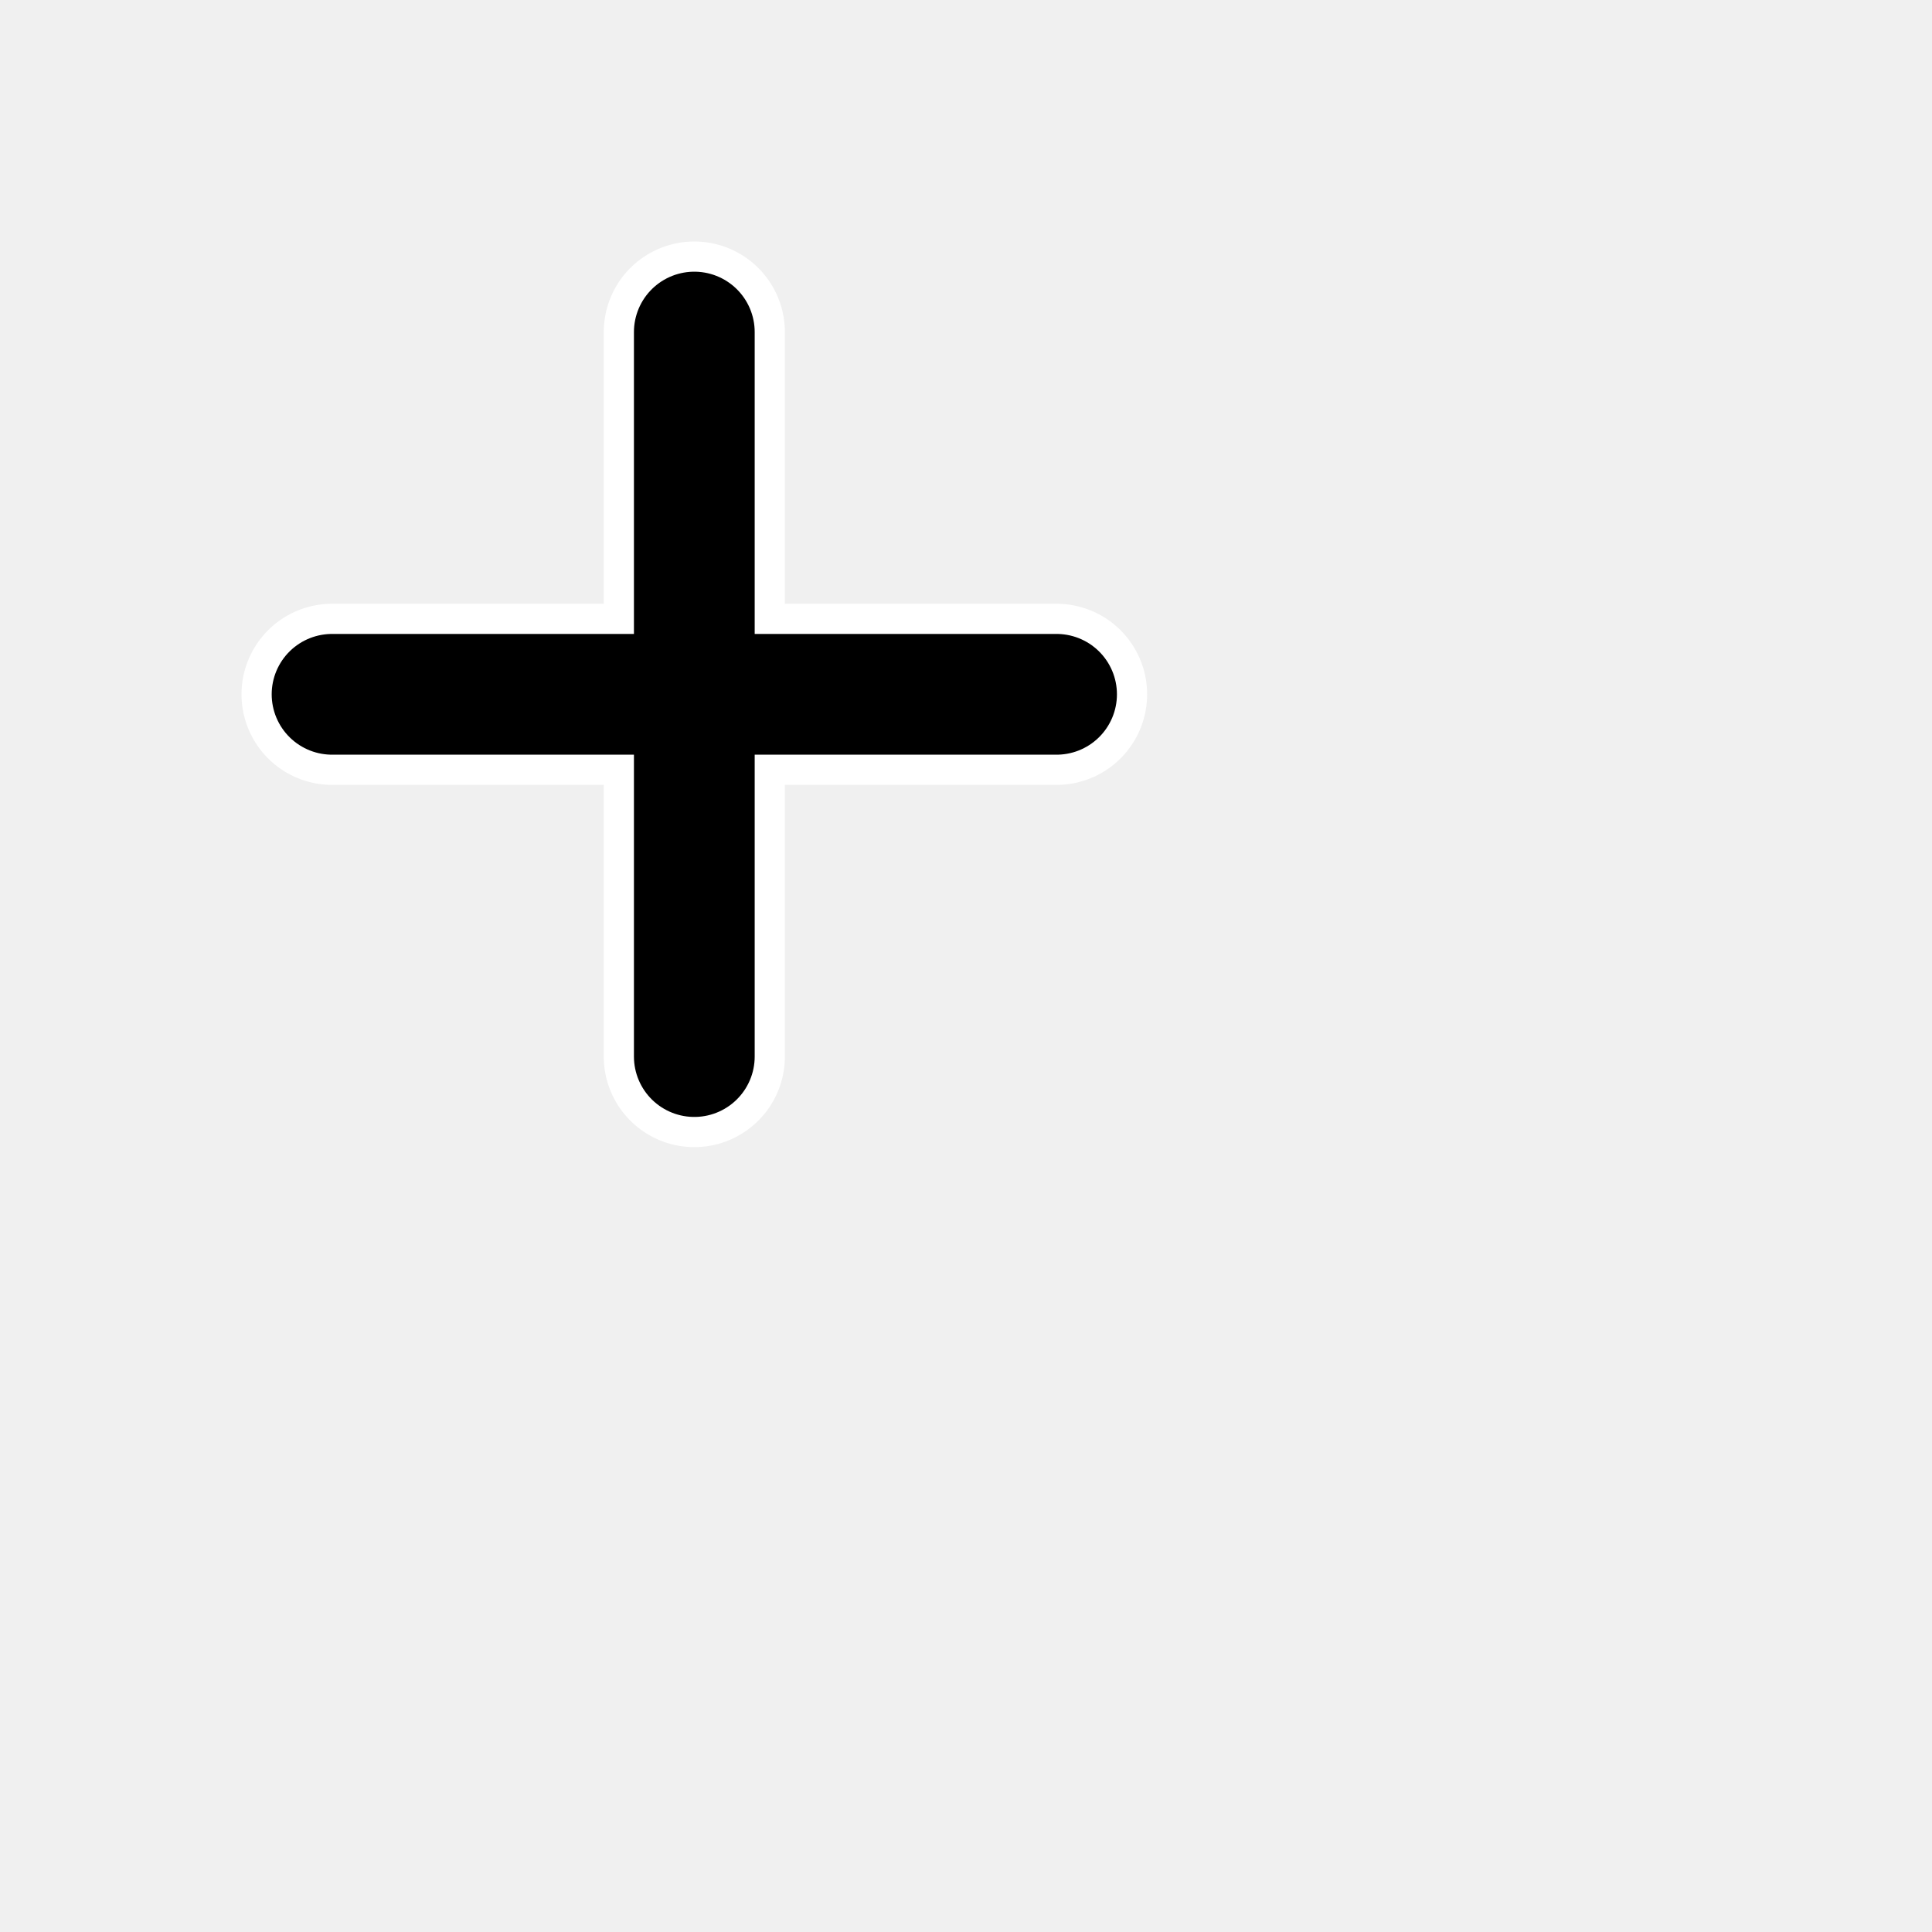
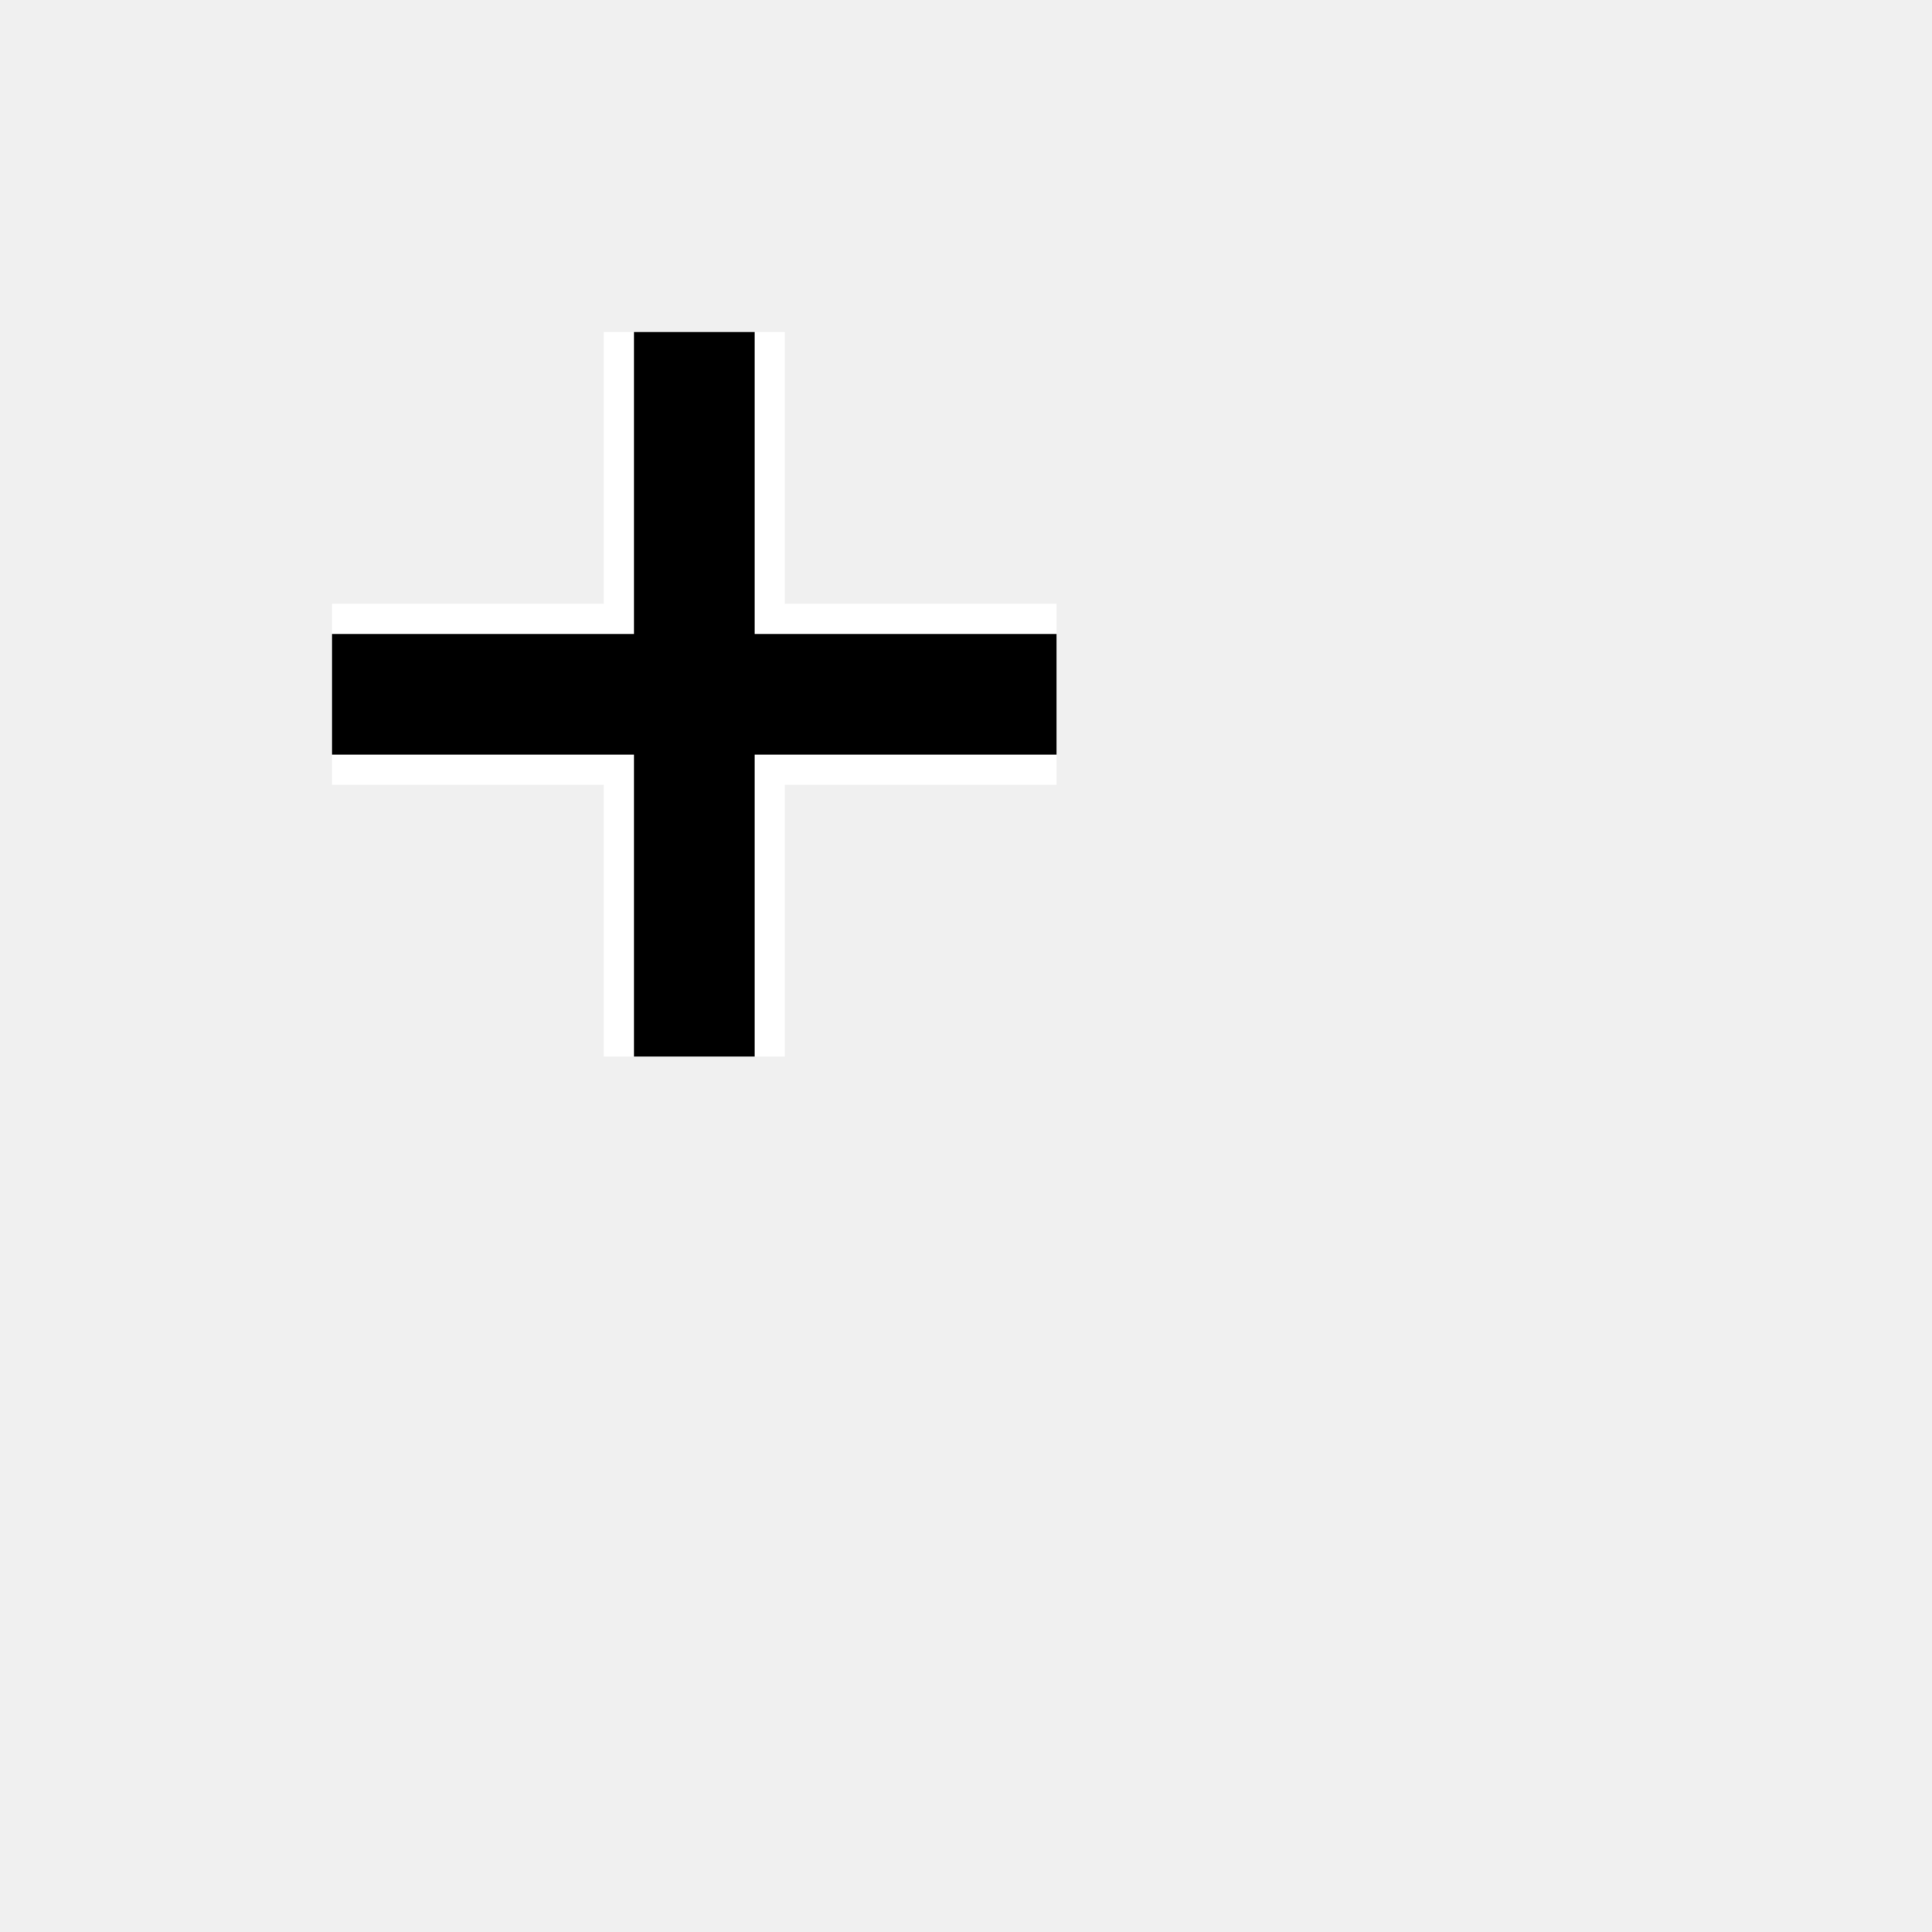
<svg xmlns="http://www.w3.org/2000/svg" viewBox="0 0 32 32">
-   <path d="M11.5,5.5L11.5,17.5" fill="none" stroke="white" stroke-width="3" stroke-linecap="round" stroke-linejoin="round" />
-   <path d="M5.5,11.5L17.5,11.5" fill="none" stroke="white" stroke-width="3" stroke-linecap="round" stroke-linejoin="round" />
-   <path d="M11.5,5.5L11.5,17.5" fill="none" stroke="black" stroke-width="2" stroke-linecap="round" stroke-linejoin="round" />
-   <path d="M5.5,11.5L17.5,11.5" fill="none" stroke="black" stroke-width="2" stroke-linecap="round" stroke-linejoin="round" />
+   <path d="M11.5,5.5L11.5,17.5" fill="none" stroke="white" stroke-width="3" stroke-linecap="butt" stroke-linejoin="round" />
+   <path d="M5.5,11.5L17.5,11.5" fill="none" stroke="white" stroke-width="3" stroke-linecap="butt" stroke-linejoin="round" />
+   <path d="M11.5,5.5L11.5,17.5" fill="none" stroke="black" stroke-width="2" stroke-linecap="butt" stroke-linejoin="round" />
+   <path d="M5.5,11.5L17.5,11.5" fill="none" stroke="black" stroke-width="2" stroke-linecap="butt" stroke-linejoin="round" />
</svg>
